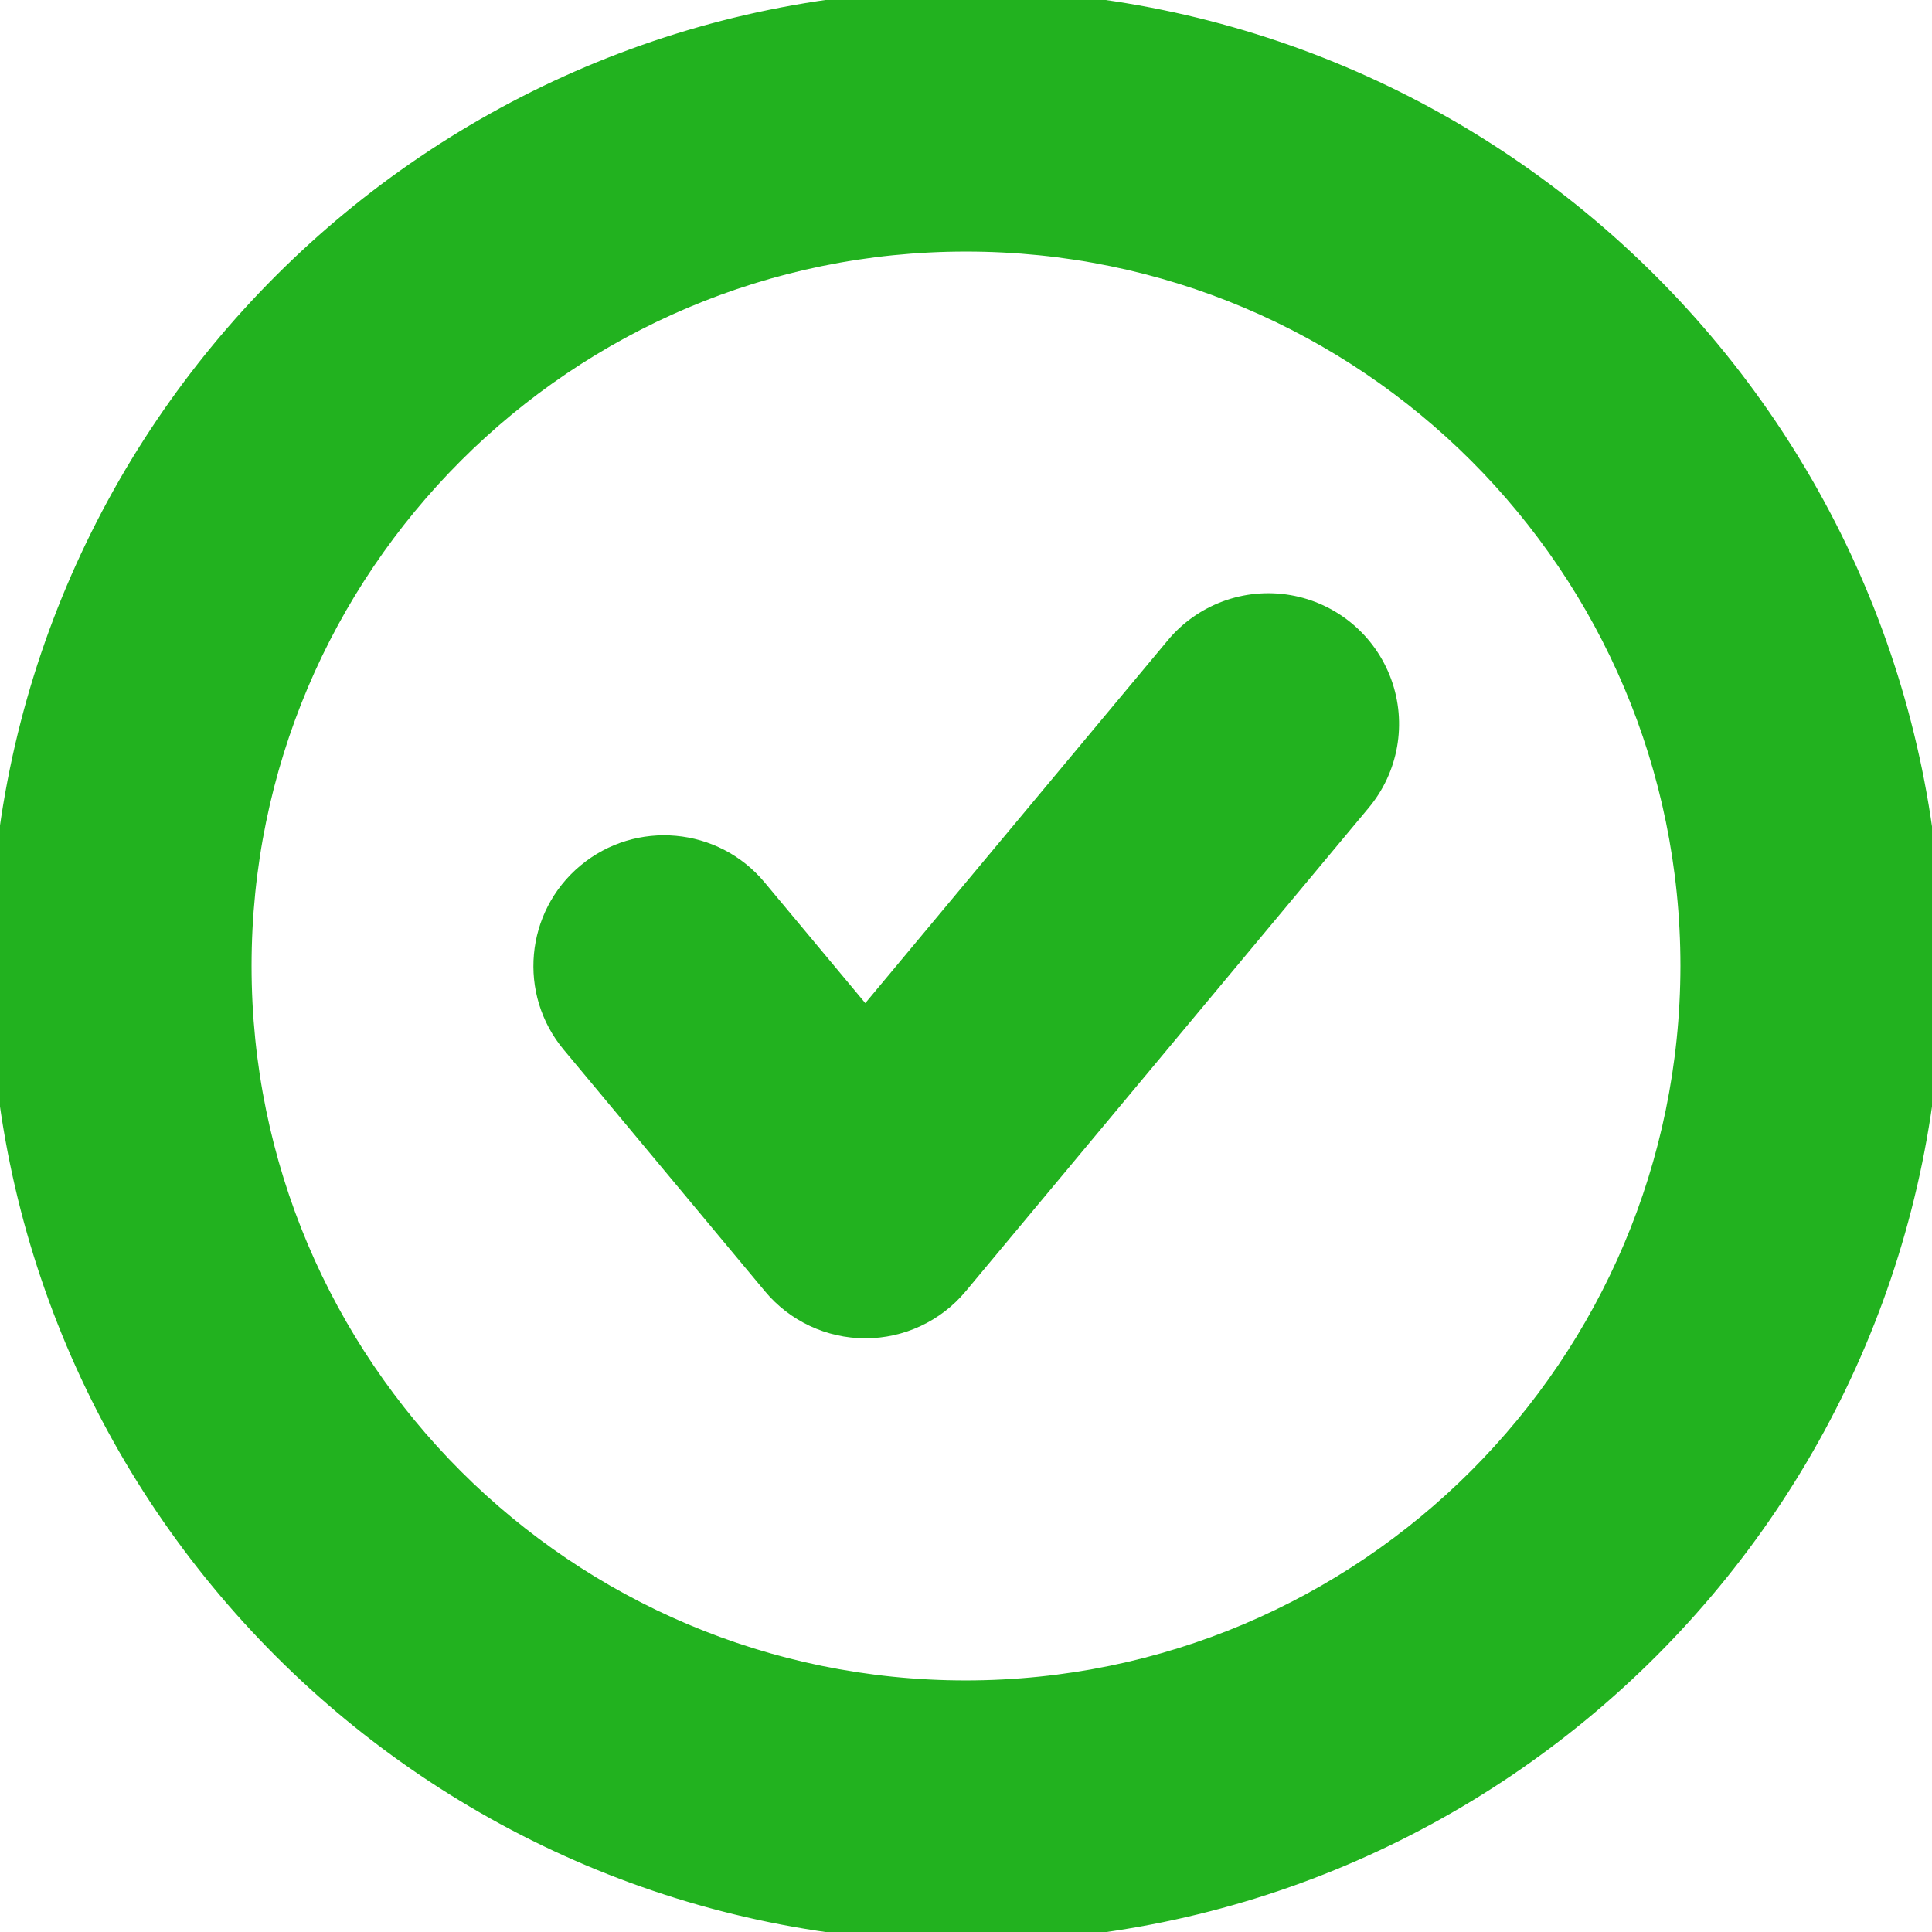
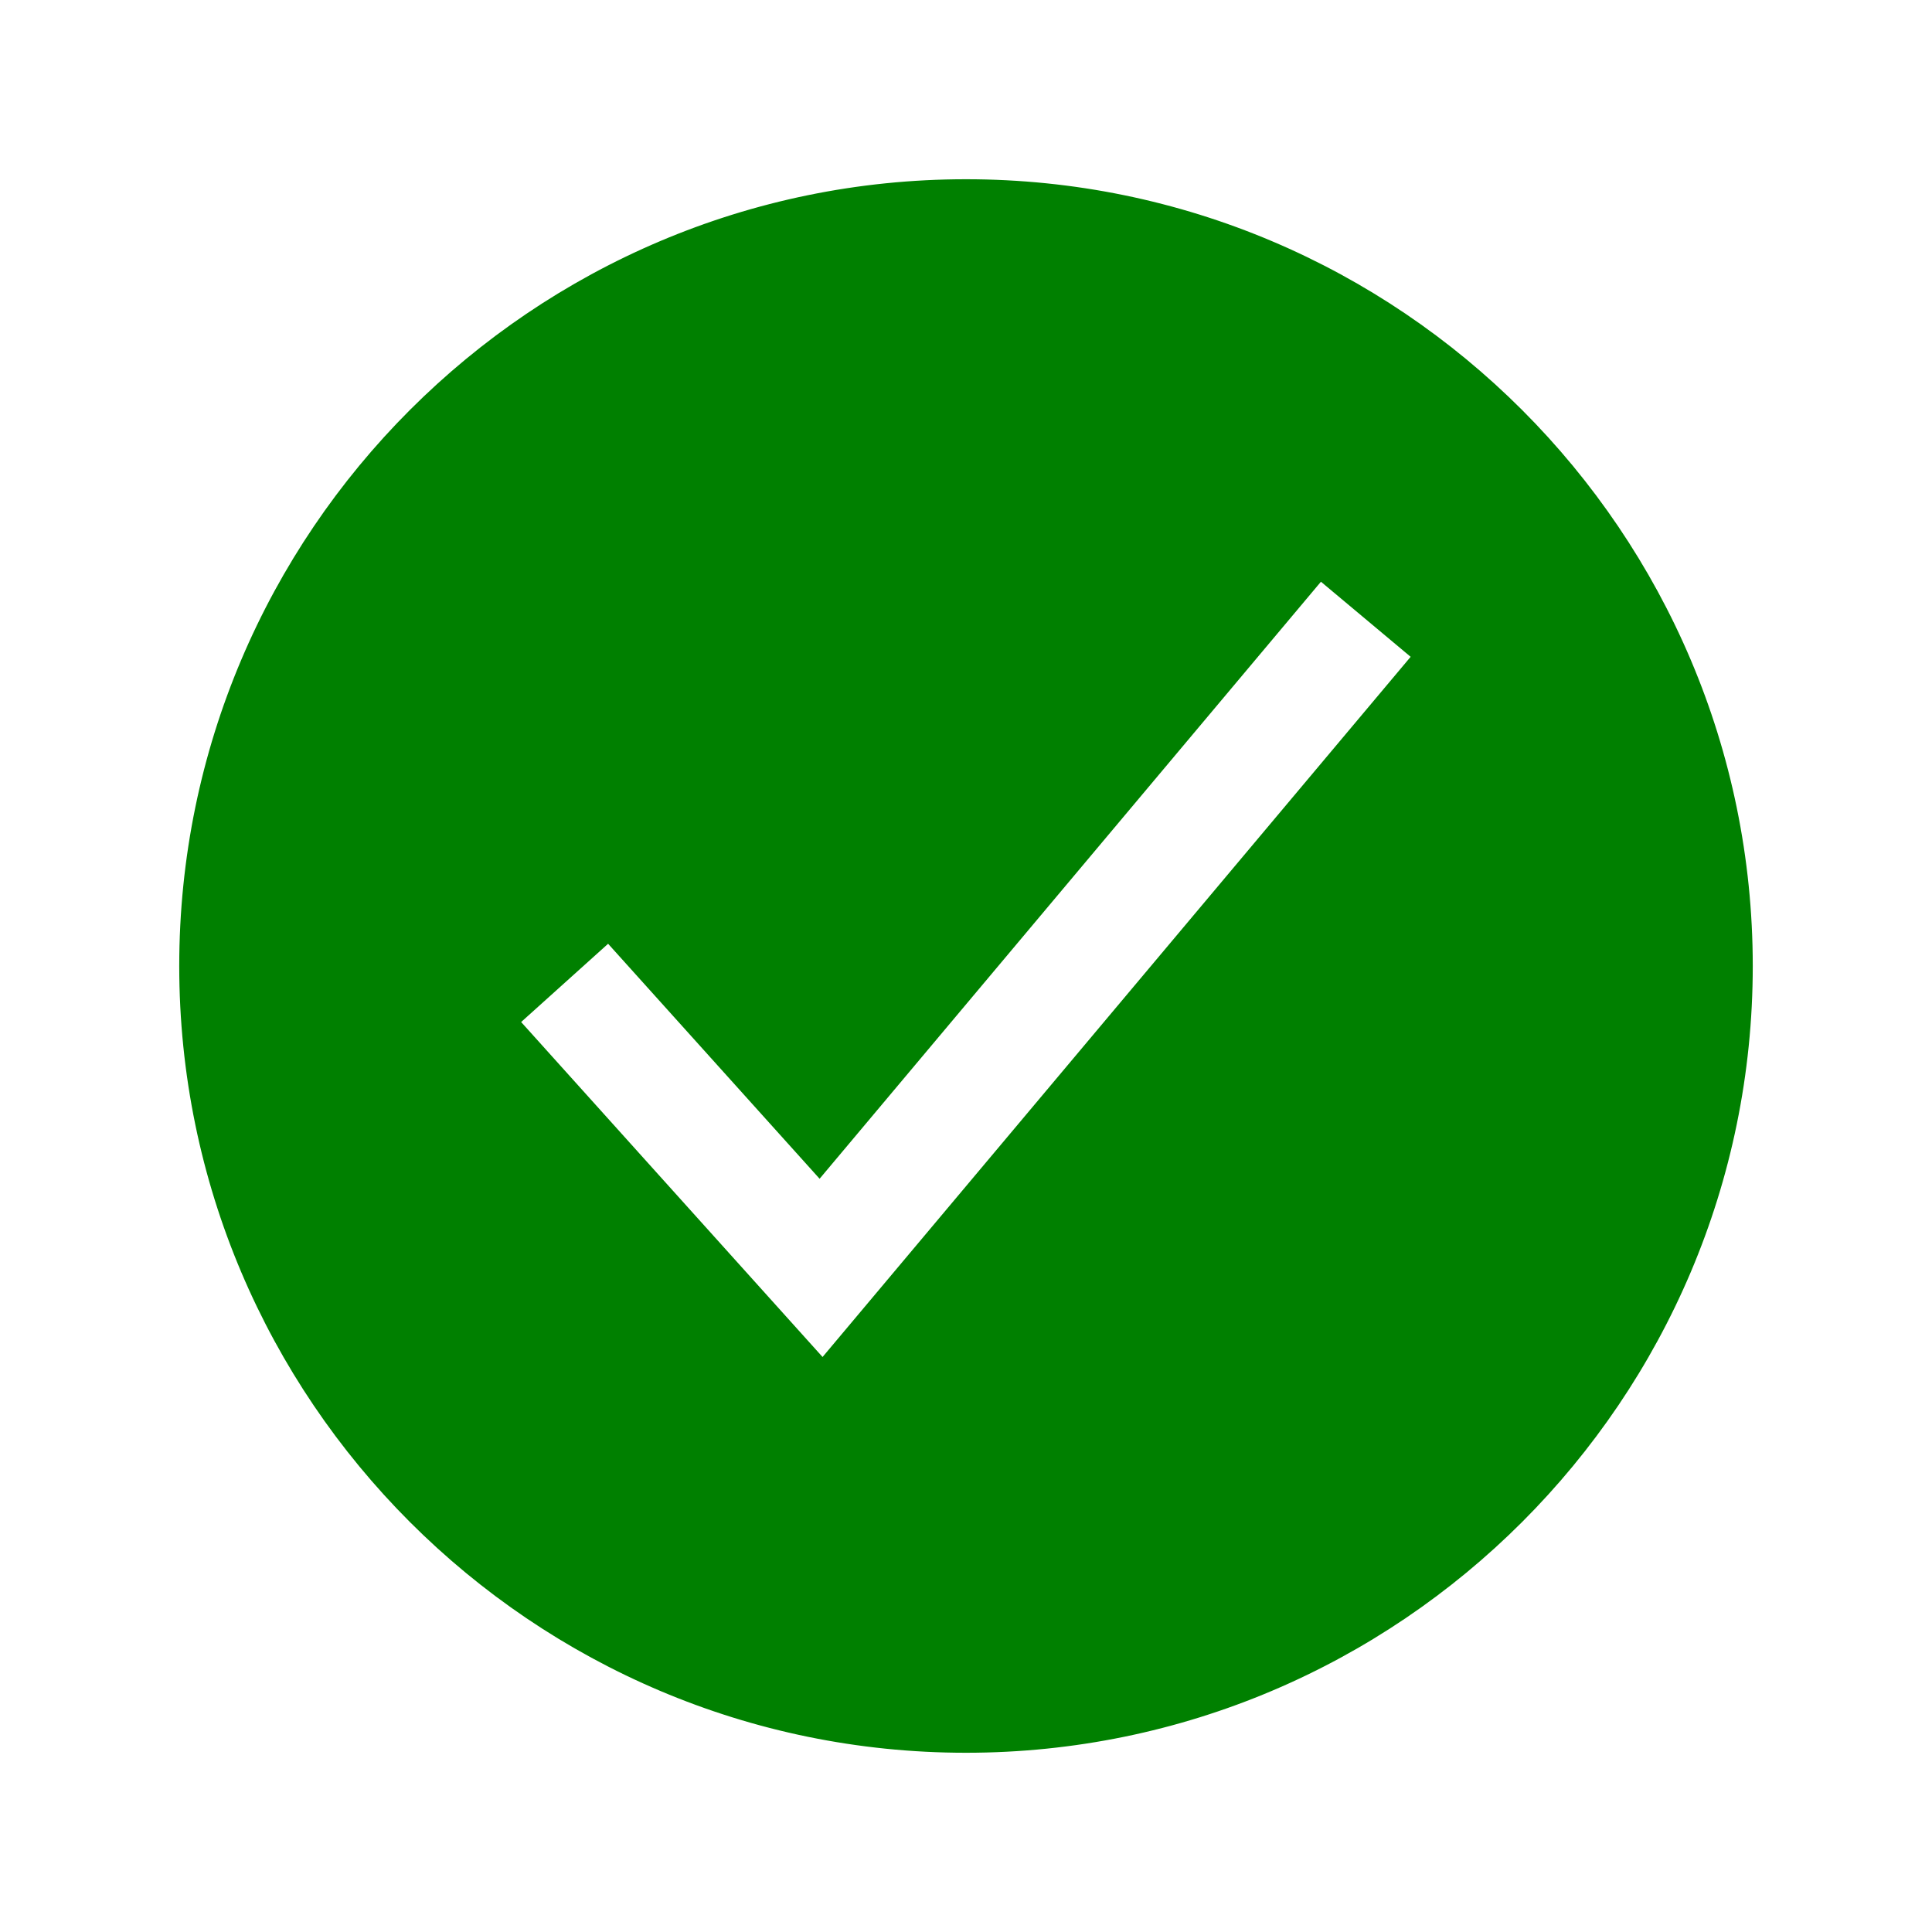
- <svg xmlns="http://www.w3.org/2000/svg" fill="#22b21f" width="800px" height="800px" viewBox="0 0 96 96" stroke="#22b21f">
+ <svg xmlns="http://www.w3.org/2000/svg" fill="green" width="800px" height="800px" viewBox="0 0 512 512" stroke="green">
  <g id="SVGRepo_bgCarrier" stroke-width="0" />
  <g id="SVGRepo_tracerCarrier" stroke-linecap="round" stroke-linejoin="round" />
  <g id="SVGRepo_iconCarrier">
-     <g>
-       <path d="M58.395,32.156,42.996,50.625l-5.391-6.463a5.995,5.995,0,1,0-9.211,7.676l9.996,12a5.991,5.991,0,0,0,9.211.006l20.004-24a5.999,5.999,0,1,0-9.211-7.688Z" />
-       <path d="M48,0A48,48,0,1,0,96,48,48.051,48.051,0,0,0,48,0Zm0,84A36,36,0,1,1,84,48,36.039,36.039,0,0,1,48,84Z" />
-     </g>
+     <path d="M256,48C141.31,48,48,141.31,48,256s93.31,208,208,208,208-93.31,208-208S370.69,48,256,48ZM218,360.38,137.4,270.81l23.79-21.41,56,62.22L350,153.46,374.54,174Z" />
  </g>
</svg>
